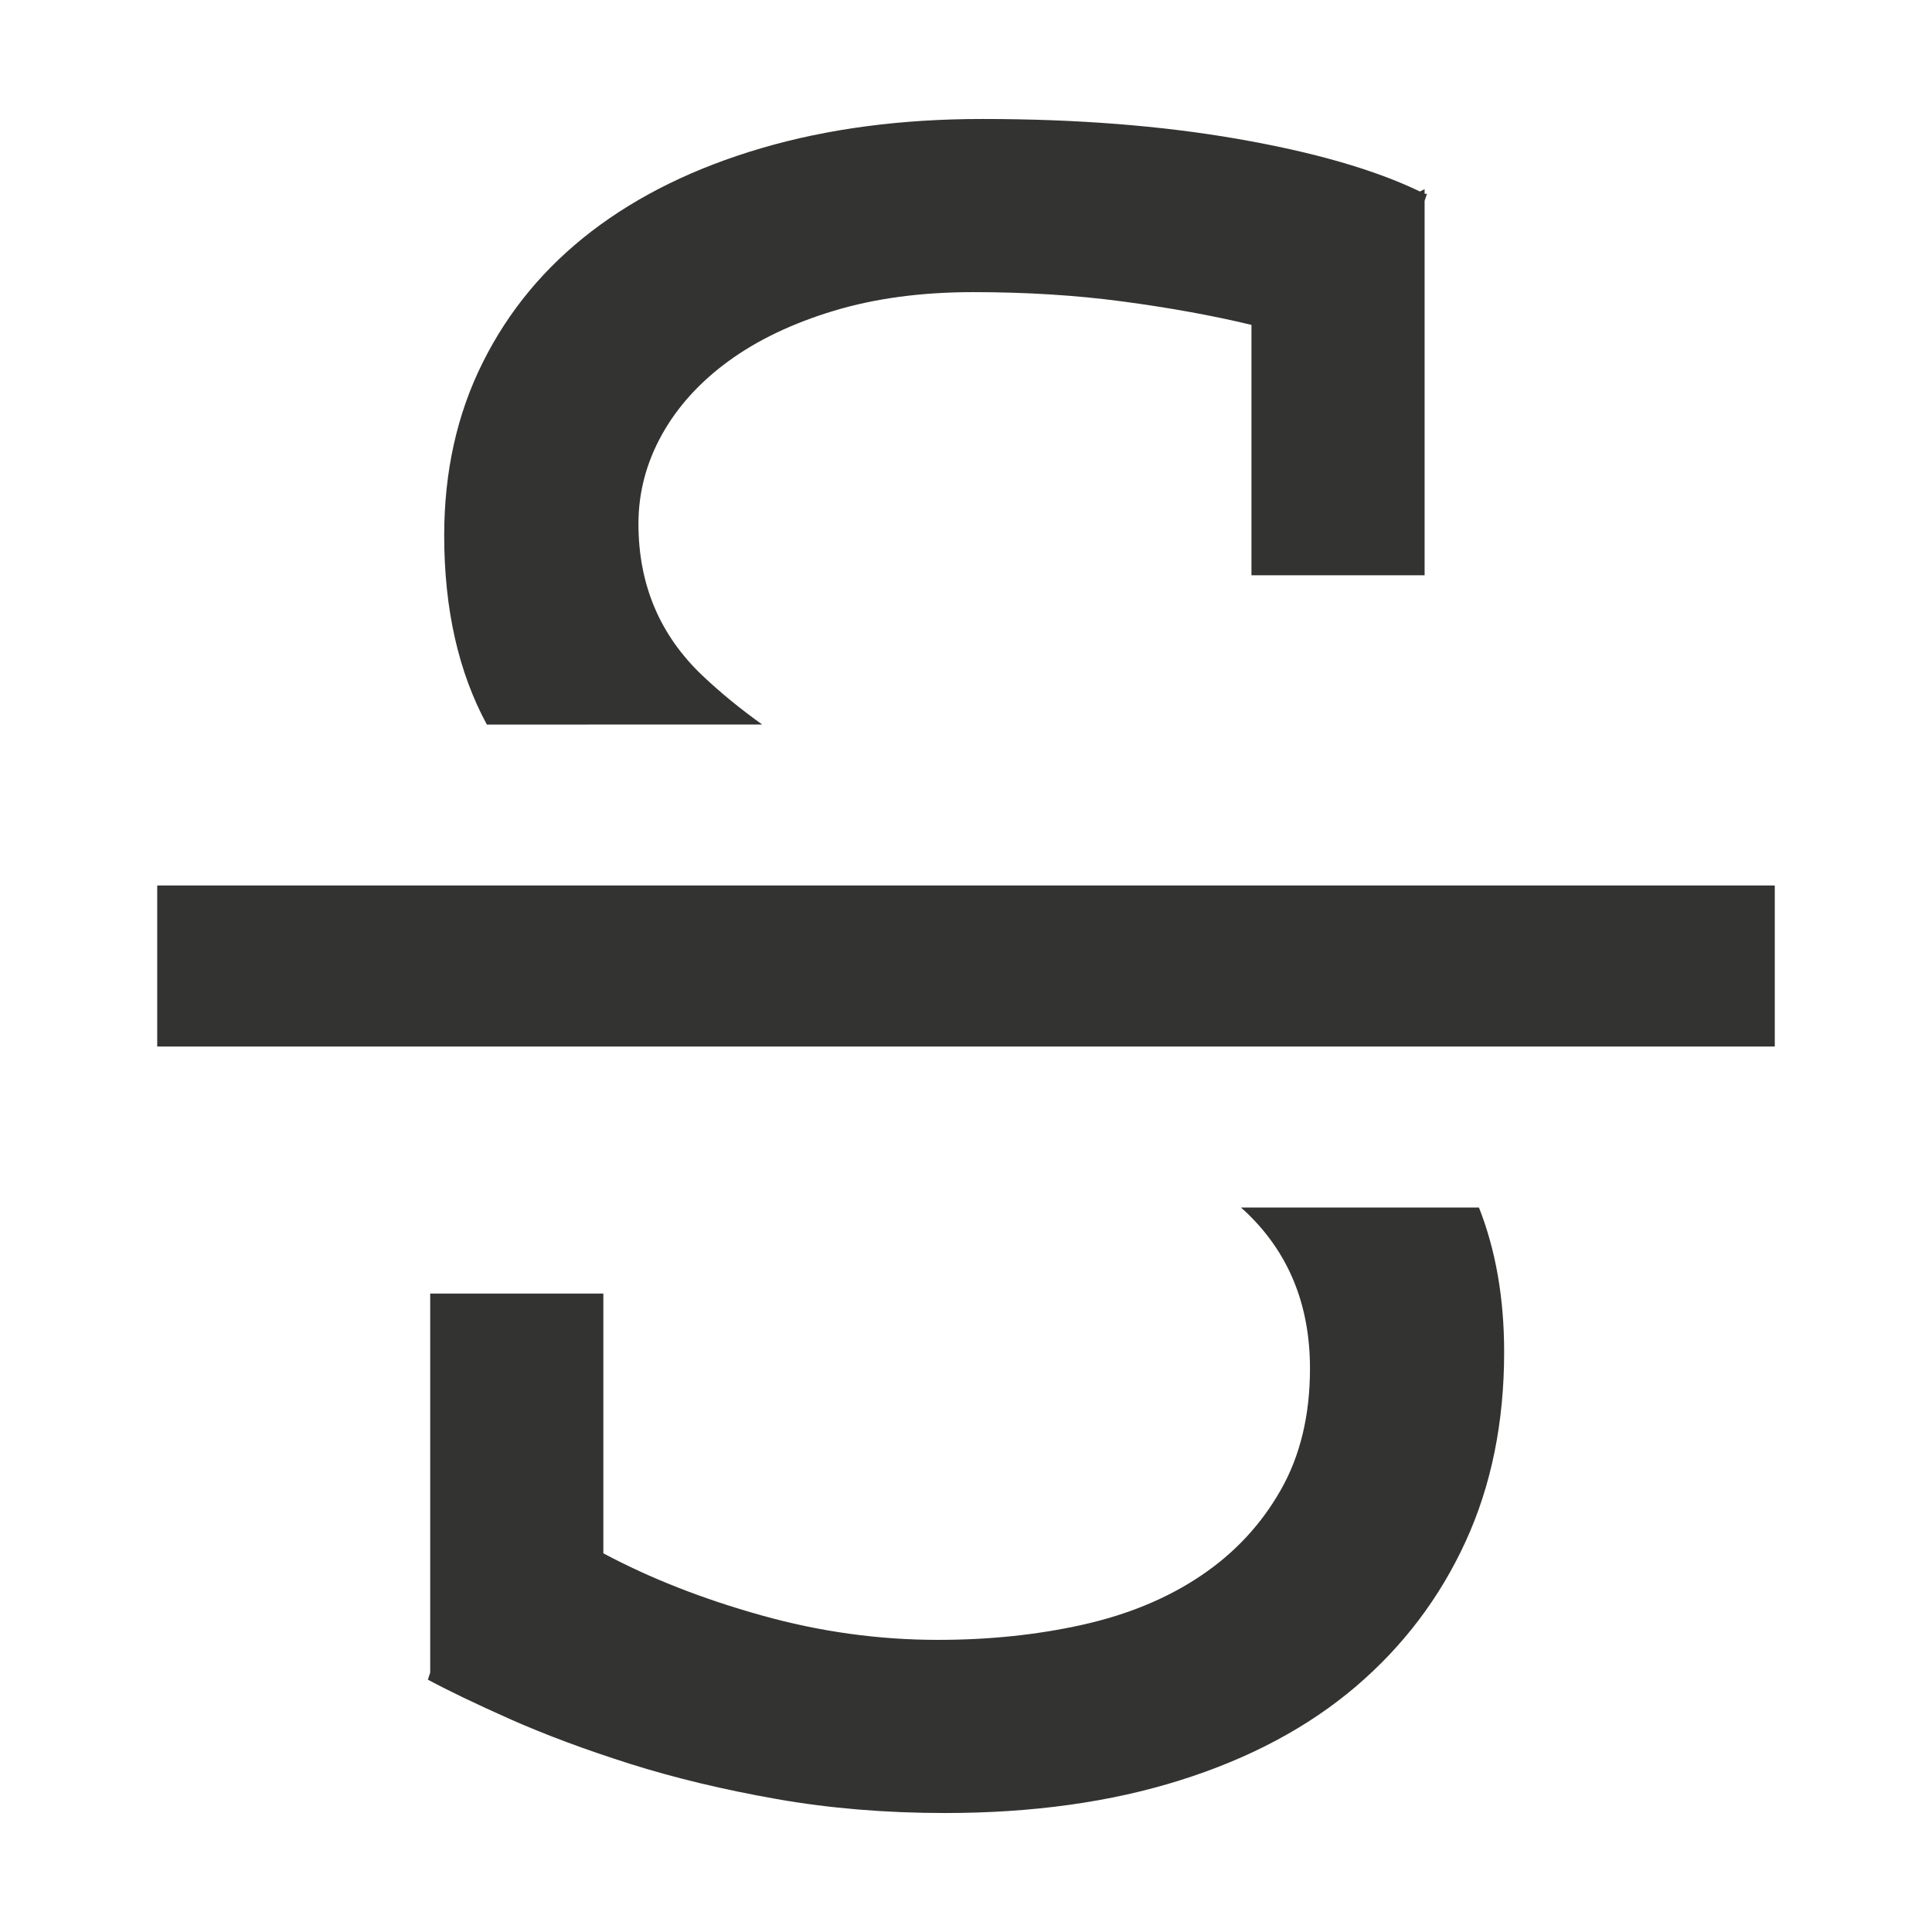
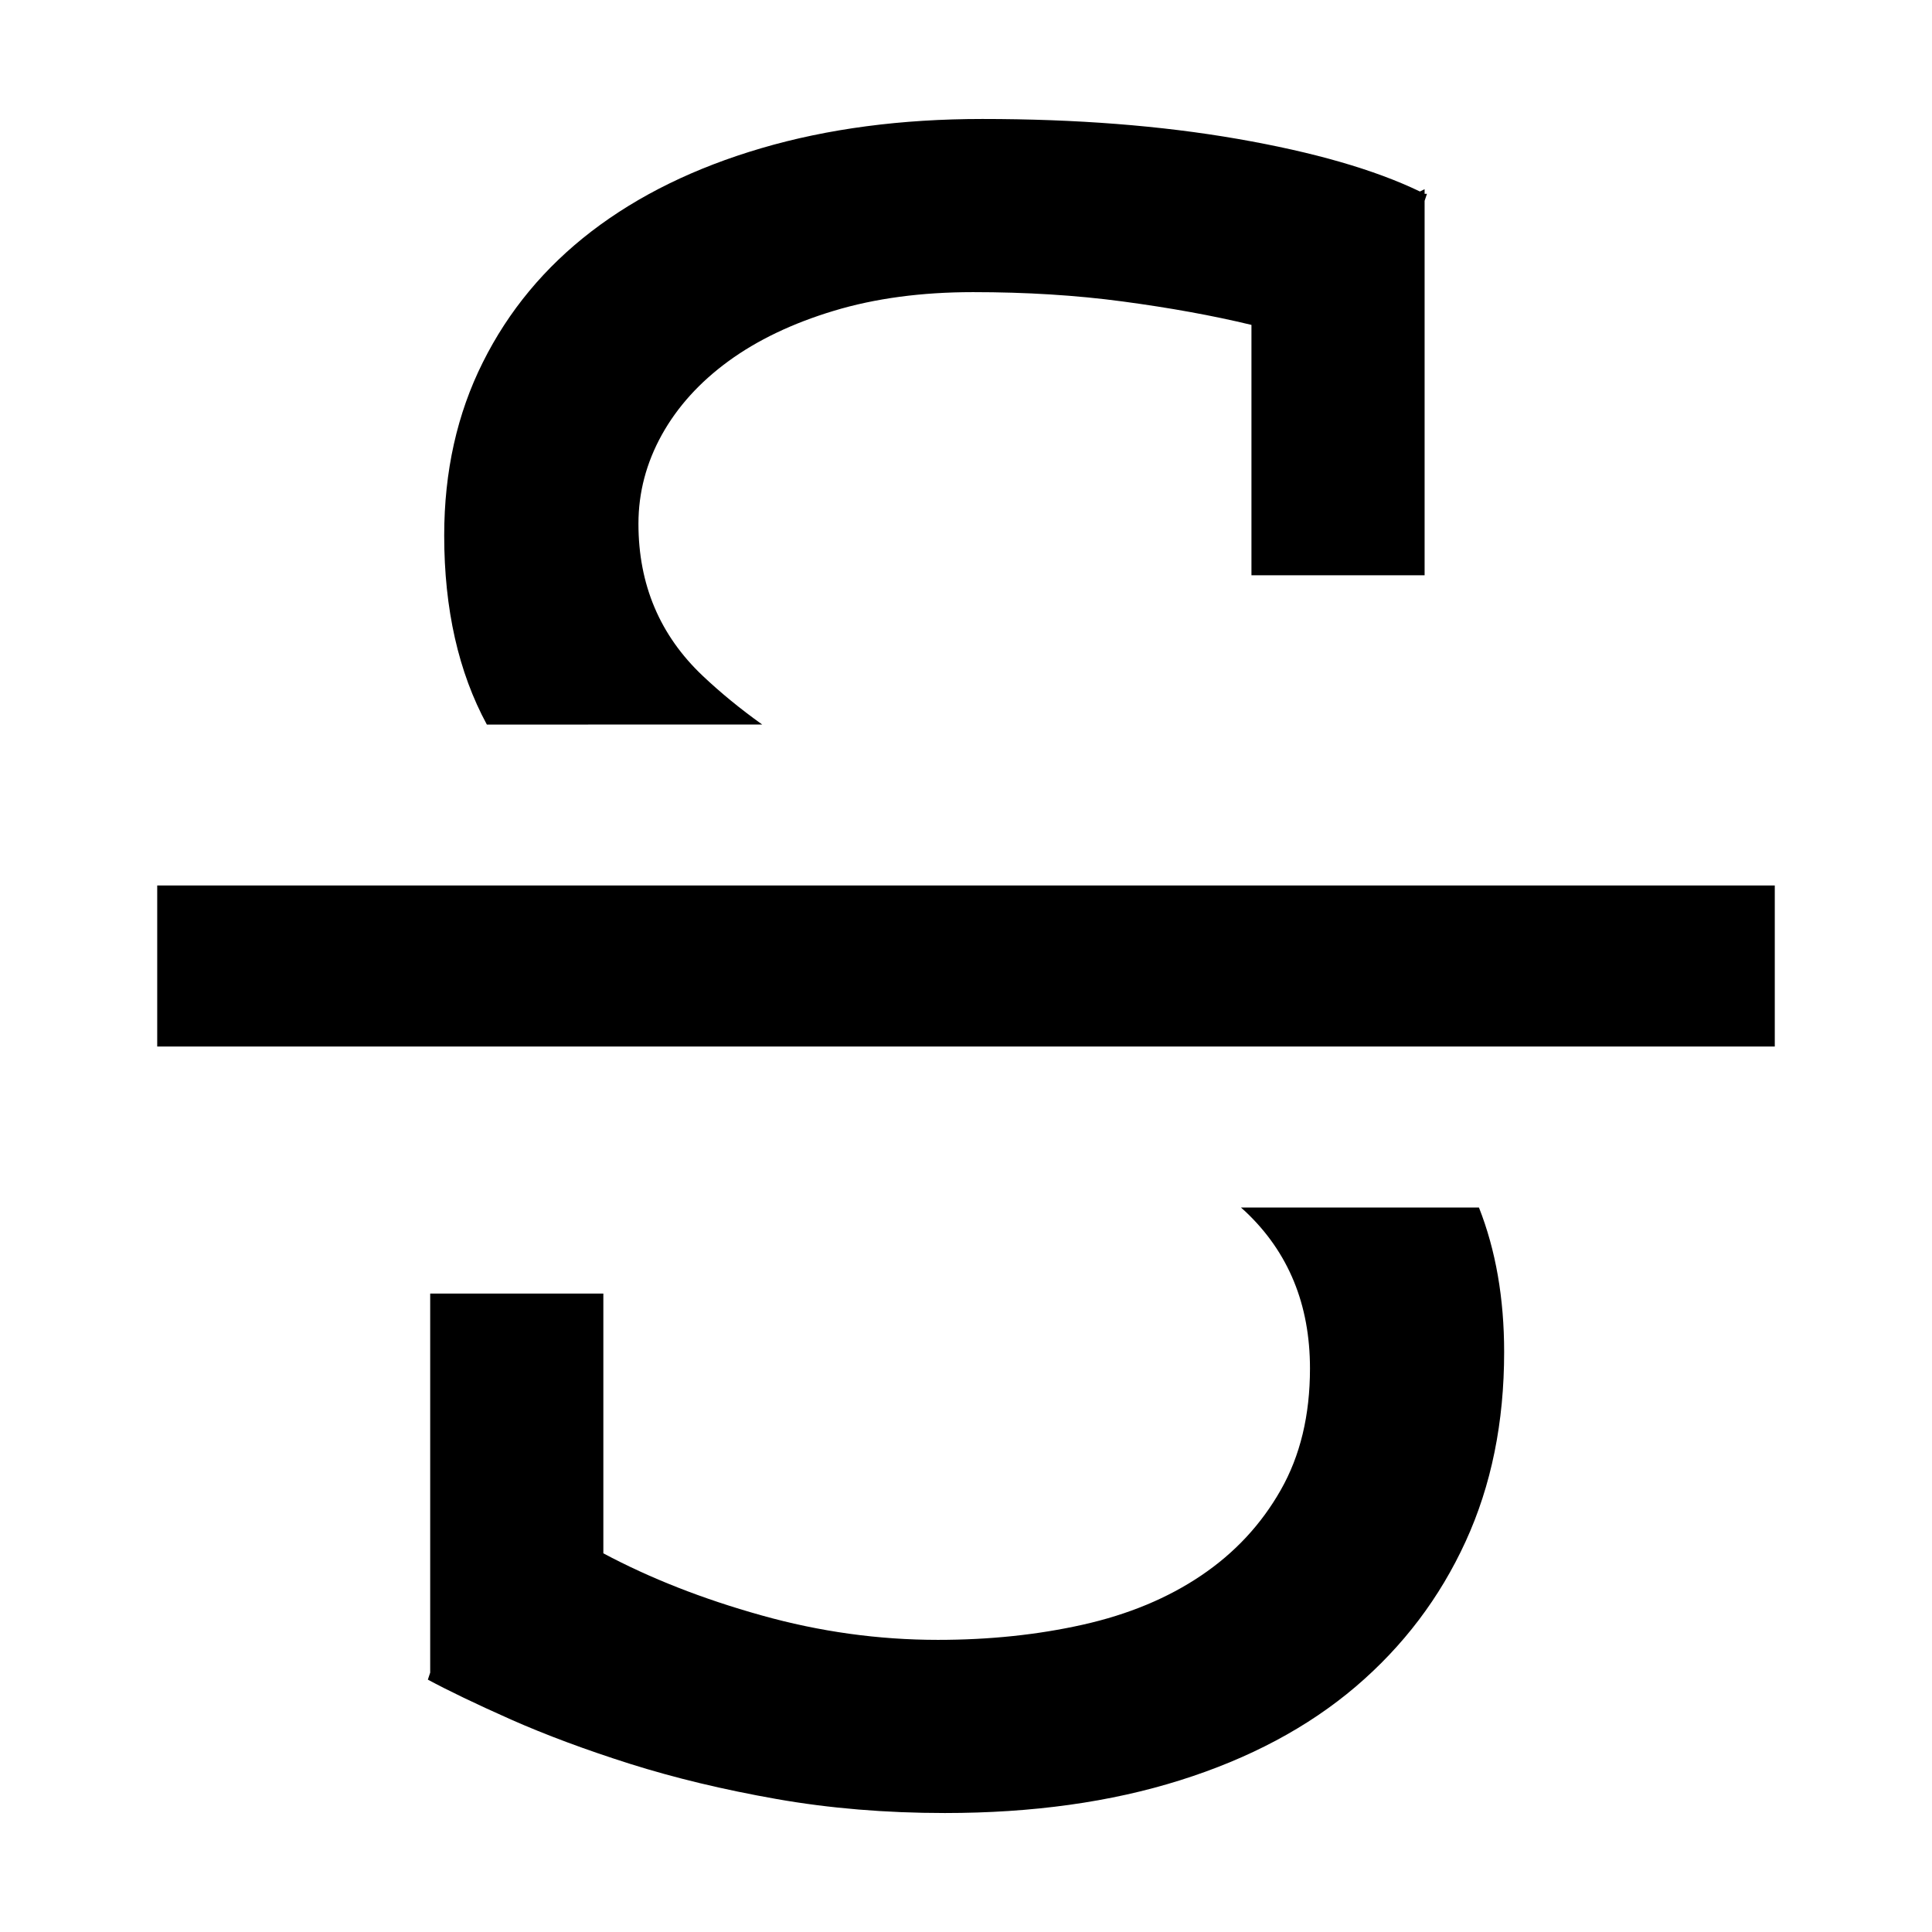
<svg xmlns="http://www.w3.org/2000/svg" width="24" height="24" viewBox="0 0 24 24">
-   <path d="M18.372,15 C18.581,15.53 18.685,16.129 18.685,16.796 C18.685,17.668 18.526,18.453 18.206,19.15 C17.886,19.848 17.431,20.449 16.84,20.953 C16.249,21.456 15.522,21.844 14.66,22.115 C13.797,22.387 12.824,22.522 11.738,22.522 C11.002,22.522 10.304,22.464 9.646,22.348 C8.987,22.232 8.381,22.086 7.829,21.912 C7.277,21.737 6.782,21.553 6.346,21.36 C5.91,21.166 5.567,21.001 5.315,20.865 L5.344,20.778 L5.344,16.069 L7.495,16.069 L7.495,19.296 C8.076,19.606 8.73,19.863 9.457,20.066 C10.183,20.27 10.915,20.371 11.651,20.371 C12.291,20.371 12.891,20.308 13.453,20.182 C14.015,20.056 14.505,19.853 14.921,19.572 C15.338,19.291 15.667,18.937 15.909,18.511 C16.152,18.085 16.273,17.581 16.273,17 C16.273,16.205 16.006,15.556 15.473,15.052 L15.415,15 L18.372,15 Z M1.953,13 L1.953,11 L13.483,11 L13.308,10.925 L13.483,11 L22.047,11 L22.047,13 L1.953,13 Z M12.203,1.478 C13.366,1.478 14.422,1.56 15.372,1.725 C16.321,1.89 17.077,2.108 17.639,2.379 L17.697,2.35 L17.697,2.408 L17.726,2.408 L17.697,2.495 L17.697,7.146 L15.546,7.146 L15.546,4.036 C15.062,3.919 14.529,3.823 13.947,3.745 C13.366,3.667 12.746,3.629 12.087,3.629 C11.448,3.629 10.871,3.706 10.358,3.861 C9.844,4.016 9.408,4.225 9.05,4.486 C8.691,4.748 8.415,5.053 8.221,5.402 C8.028,5.751 7.931,6.119 7.931,6.506 C7.931,7.262 8.197,7.892 8.73,8.396 C8.953,8.607 9.199,8.808 9.468,9 L6.048,9.001 C5.695,8.35 5.518,7.566 5.518,6.652 C5.518,5.857 5.678,5.14 5.998,4.501 C6.317,3.861 6.768,3.319 7.349,2.873 C7.931,2.427 8.633,2.083 9.457,1.841 C10.28,1.599 11.196,1.478 12.203,1.478 Z" fill="#333332" />
+   <path d="M18.372,15 C18.581,15.53 18.685,16.129 18.685,16.796 C18.685,17.668 18.526,18.453 18.206,19.15 C17.886,19.848 17.431,20.449 16.84,20.953 C16.249,21.456 15.522,21.844 14.66,22.115 C13.797,22.387 12.824,22.522 11.738,22.522 C11.002,22.522 10.304,22.464 9.646,22.348 C8.987,22.232 8.381,22.086 7.829,21.912 C7.277,21.737 6.782,21.553 6.346,21.36 C5.91,21.166 5.567,21.001 5.315,20.865 L5.344,20.778 L5.344,16.069 L7.495,16.069 L7.495,19.296 C8.076,19.606 8.73,19.863 9.457,20.066 C10.183,20.27 10.915,20.371 11.651,20.371 C12.291,20.371 12.891,20.308 13.453,20.182 C14.015,20.056 14.505,19.853 14.921,19.572 C15.338,19.291 15.667,18.937 15.909,18.511 C16.152,18.085 16.273,17.581 16.273,17 C16.273,16.205 16.006,15.556 15.473,15.052 L15.415,15 L18.372,15 Z M1.953,13 L1.953,11 L13.483,11 L13.308,10.925 L13.483,11 L22.047,11 L22.047,13 L1.953,13 Z M12.203,1.478 C13.366,1.478 14.422,1.56 15.372,1.725 C16.321,1.89 17.077,2.108 17.639,2.379 L17.697,2.35 L17.697,2.408 L17.726,2.408 L17.697,2.495 L17.697,7.146 L15.546,7.146 L15.546,4.036 C15.062,3.919 14.529,3.823 13.947,3.745 C13.366,3.667 12.746,3.629 12.087,3.629 C11.448,3.629 10.871,3.706 10.358,3.861 C9.844,4.016 9.408,4.225 9.05,4.486 C8.691,4.748 8.415,5.053 8.221,5.402 C8.028,5.751 7.931,6.119 7.931,6.506 C7.931,7.262 8.197,7.892 8.73,8.396 C8.953,8.607 9.199,8.808 9.468,9 L6.048,9.001 C5.695,8.35 5.518,7.566 5.518,6.652 C5.518,5.857 5.678,5.14 5.998,4.501 C6.317,3.861 6.768,3.319 7.349,2.873 C7.931,2.427 8.633,2.083 9.457,1.841 C10.28,1.599 11.196,1.478 12.203,1.478 Z" />
</svg>
